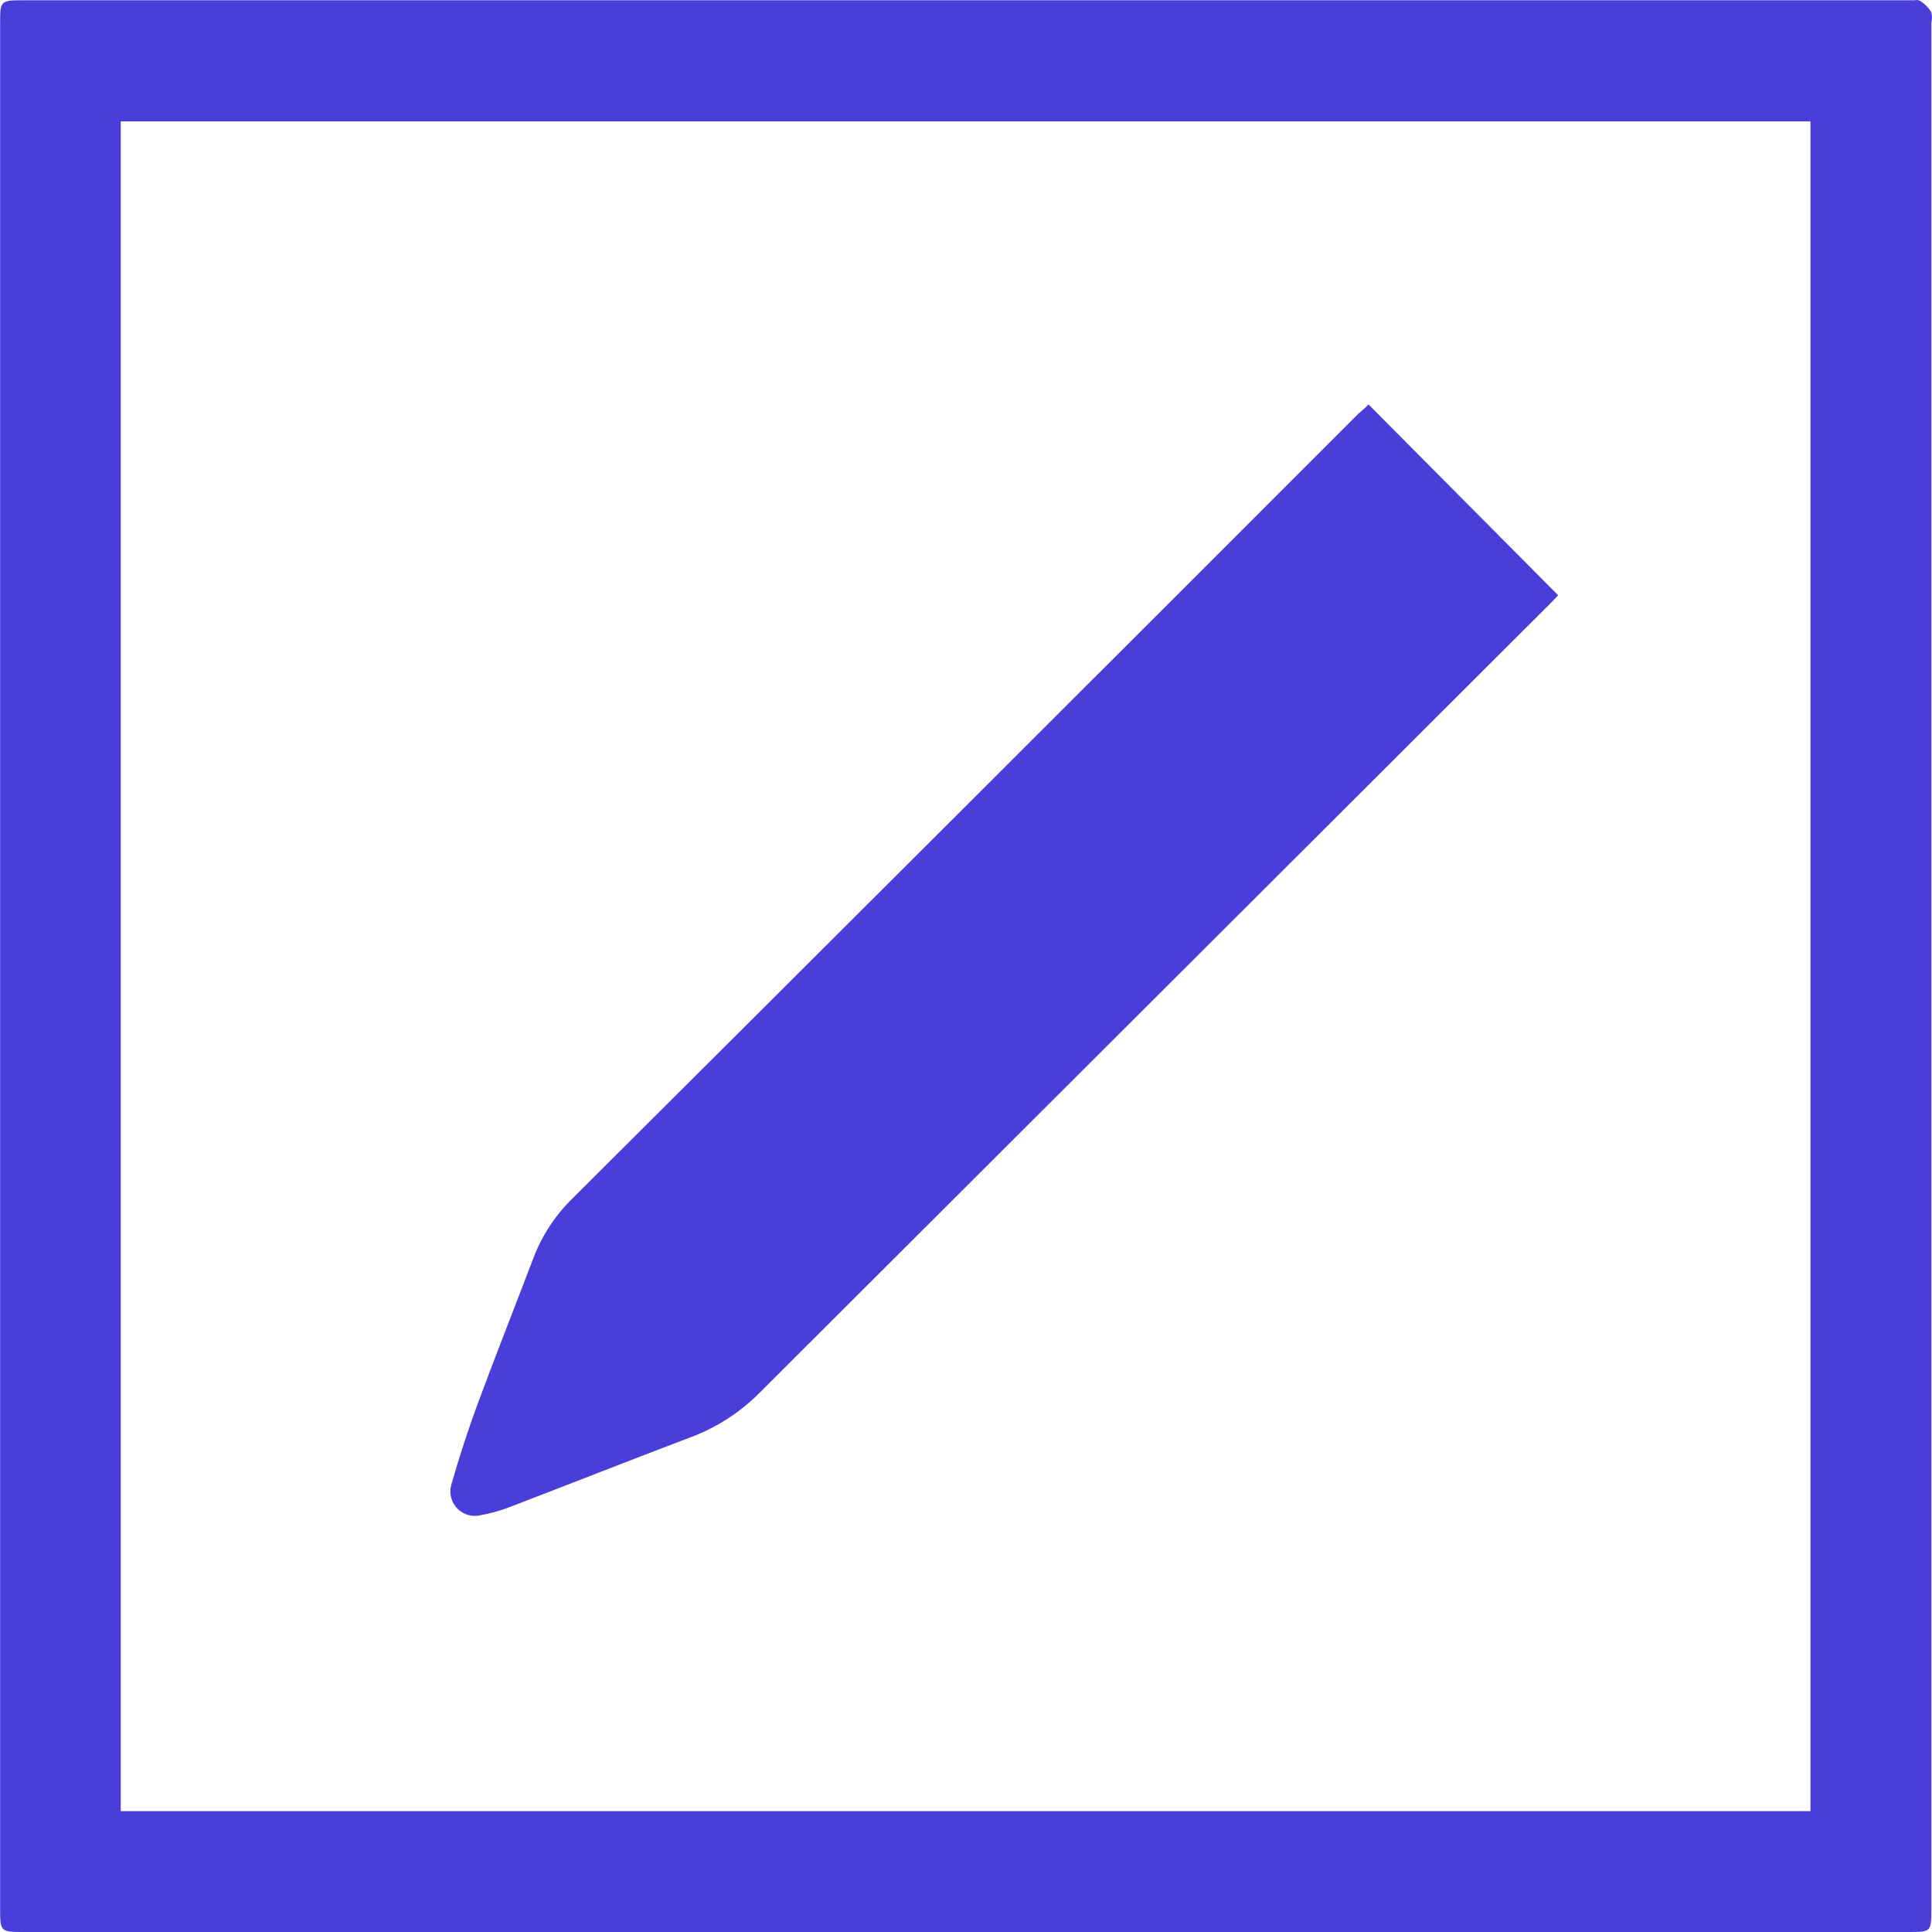
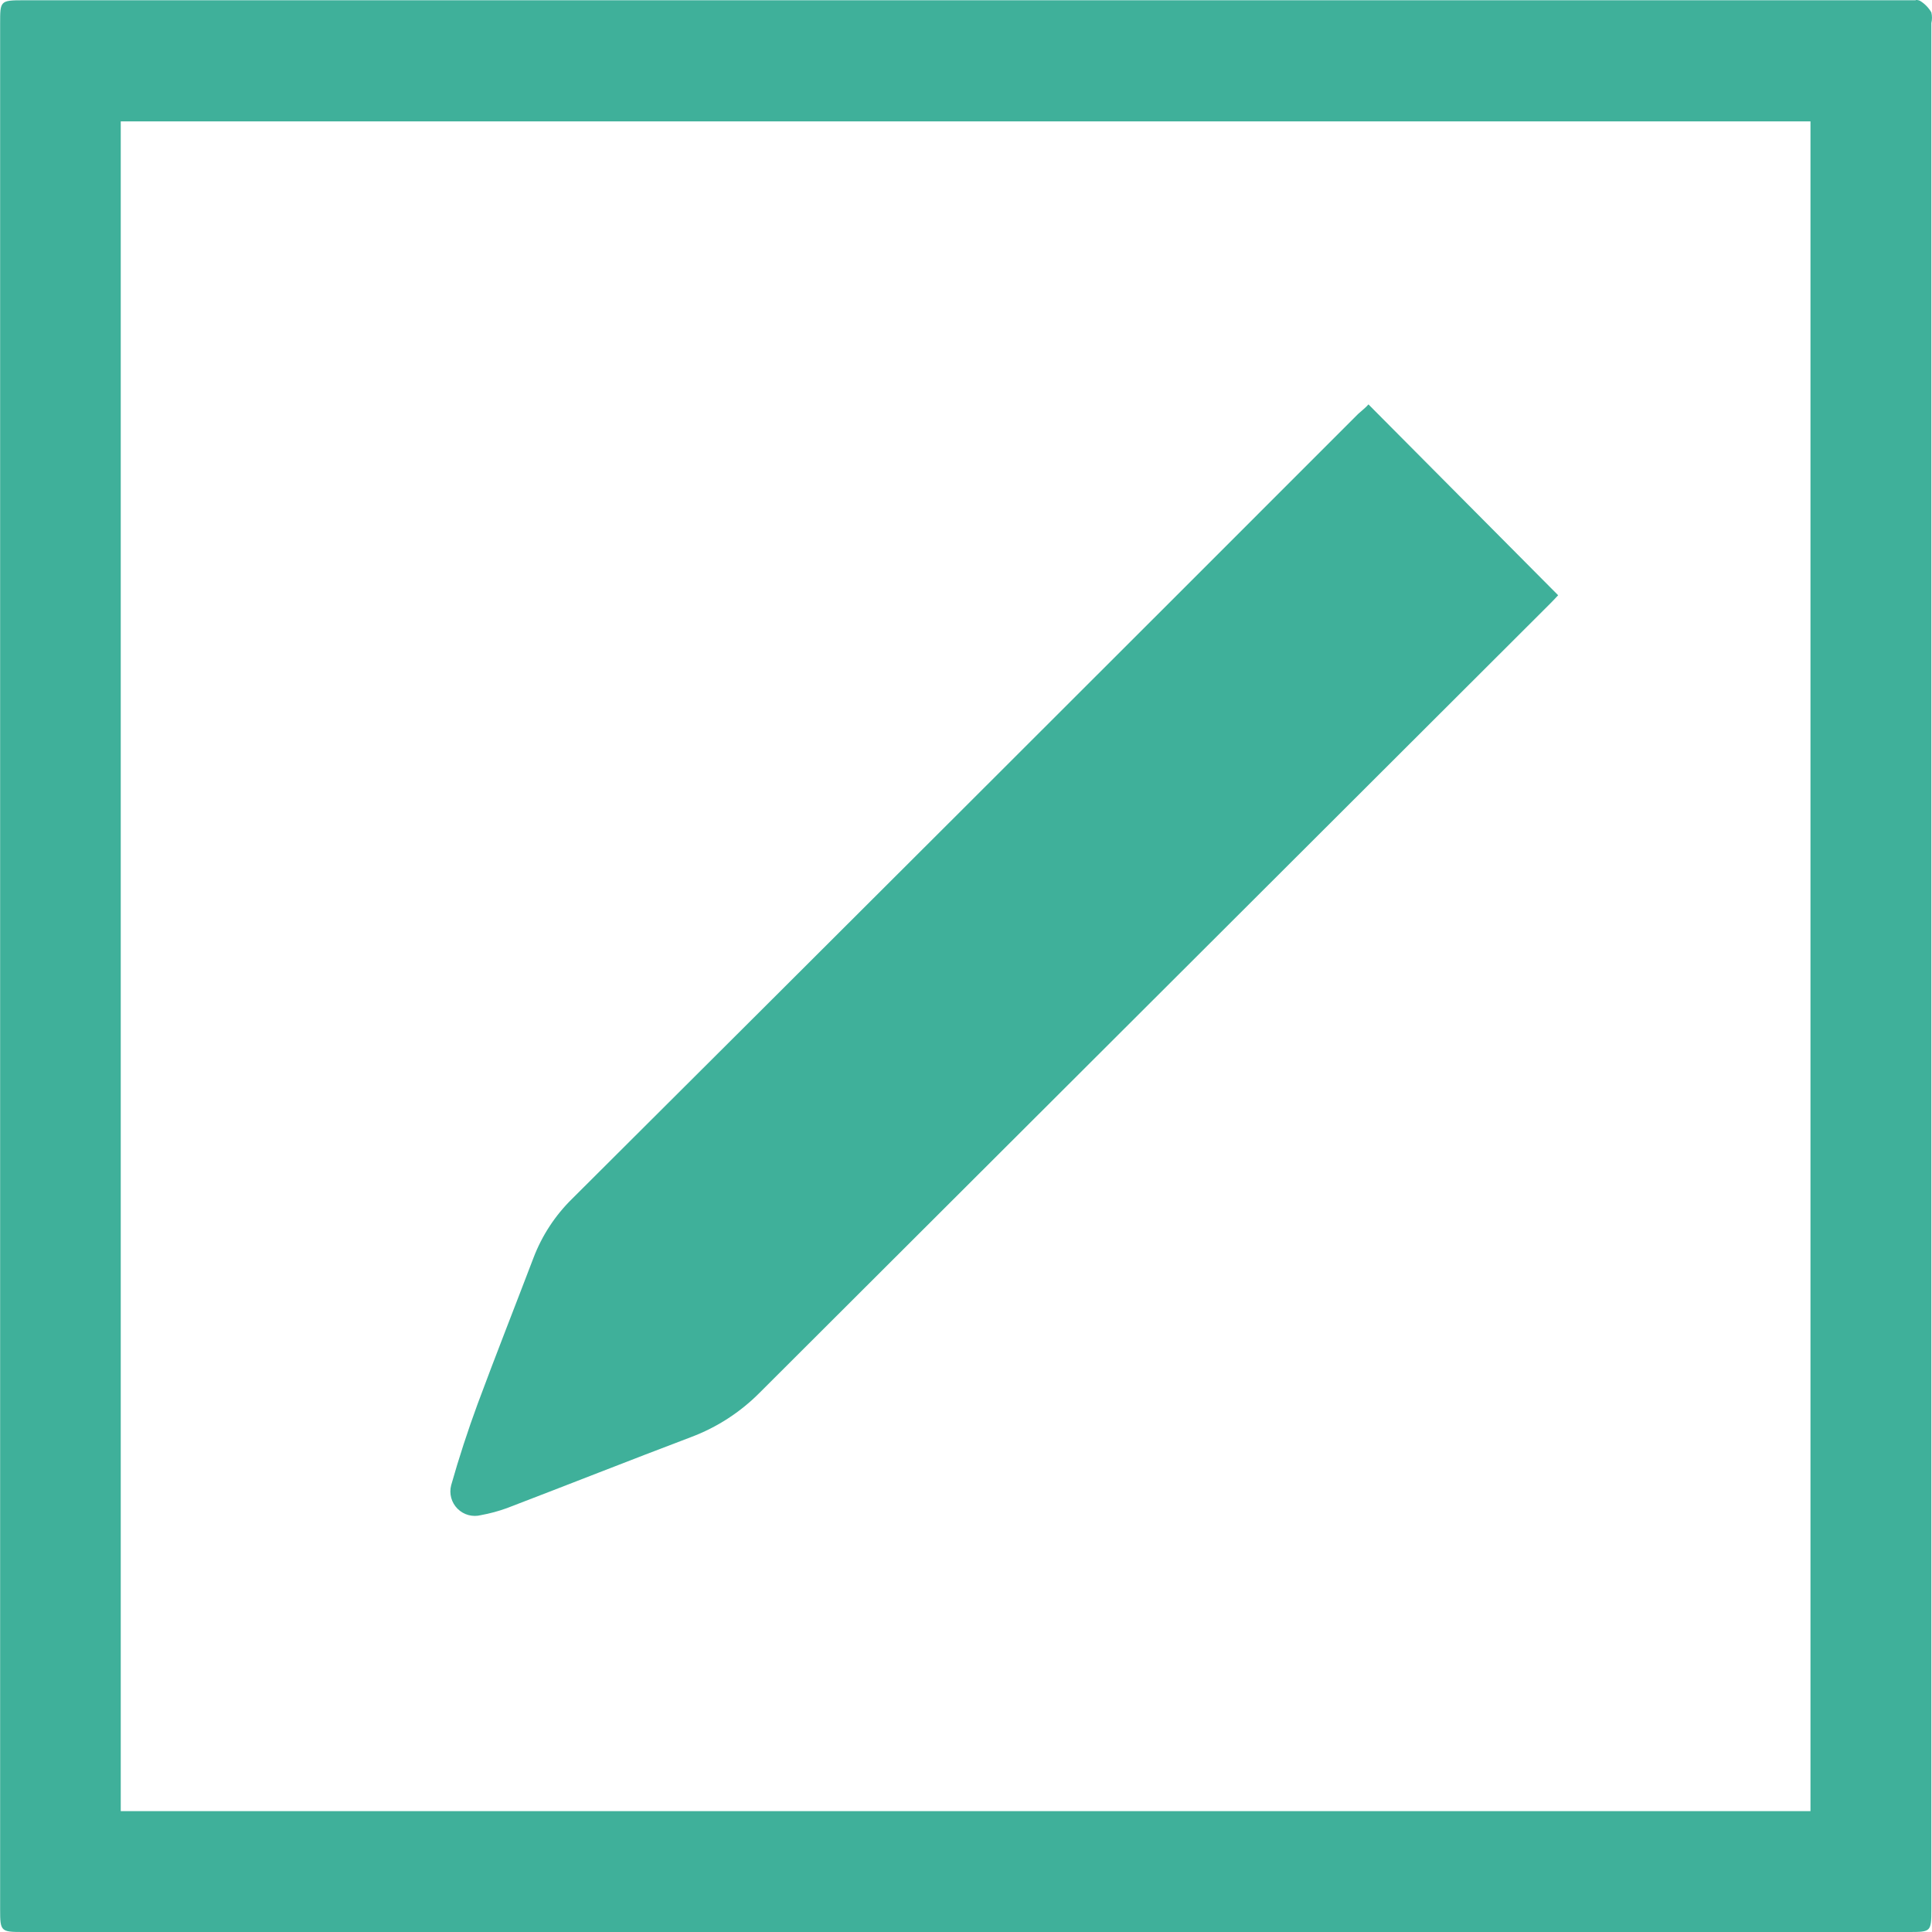
<svg xmlns="http://www.w3.org/2000/svg" id="图层_1" data-name="图层 1" viewBox="0 0 149.91 149.92">
  <defs>
-     <style>.cls-1{fill:#493eda;}</style>
+     <style>.cls-1{fill:#3fb09a;}</style>
  </defs>
  <path class="cls-1" d="M87.36,34.4h78.12V165.52H34.36V34.4h53M173.64,25c-0.19,0-.41,0-0.6,0H26.78C25,25,25,25.06,25,26.79V173.15c0,1.69.05,1.75,1.73,1.75H173.07c1.76,0,1.79,0,1.79-1.77V26.77a1.83,1.83,0,0,0,0-.83,2.57,2.57,0,0,0-.87-0.89,0.65,0.65,0,0,0-.33-0.07h0Z" transform="translate(-24.99 -24.98)" />
  <path class="cls-1" d="M131.18,56.36L145.9,71.17c-0.14.15-.37,0.4-0.61,0.64L83.93,133.06a14.83,14.83,0,0,1-5.3,3.43c-4.78,1.81-9.53,3.69-14.31,5.52a12.34,12.34,0,0,1-2,.54A1.9,1.9,0,0,1,60,140.23c0.6-2.12,1.29-4.23,2.05-6.3,1.41-3.8,2.9-7.57,4.34-11.35a12.8,12.8,0,0,1,3-4.58q30.54-30.43,61-60.91C130.68,56.83,131,56.58,131.18,56.36Z" transform="translate(-24.99 -24.98)" />
</svg>
